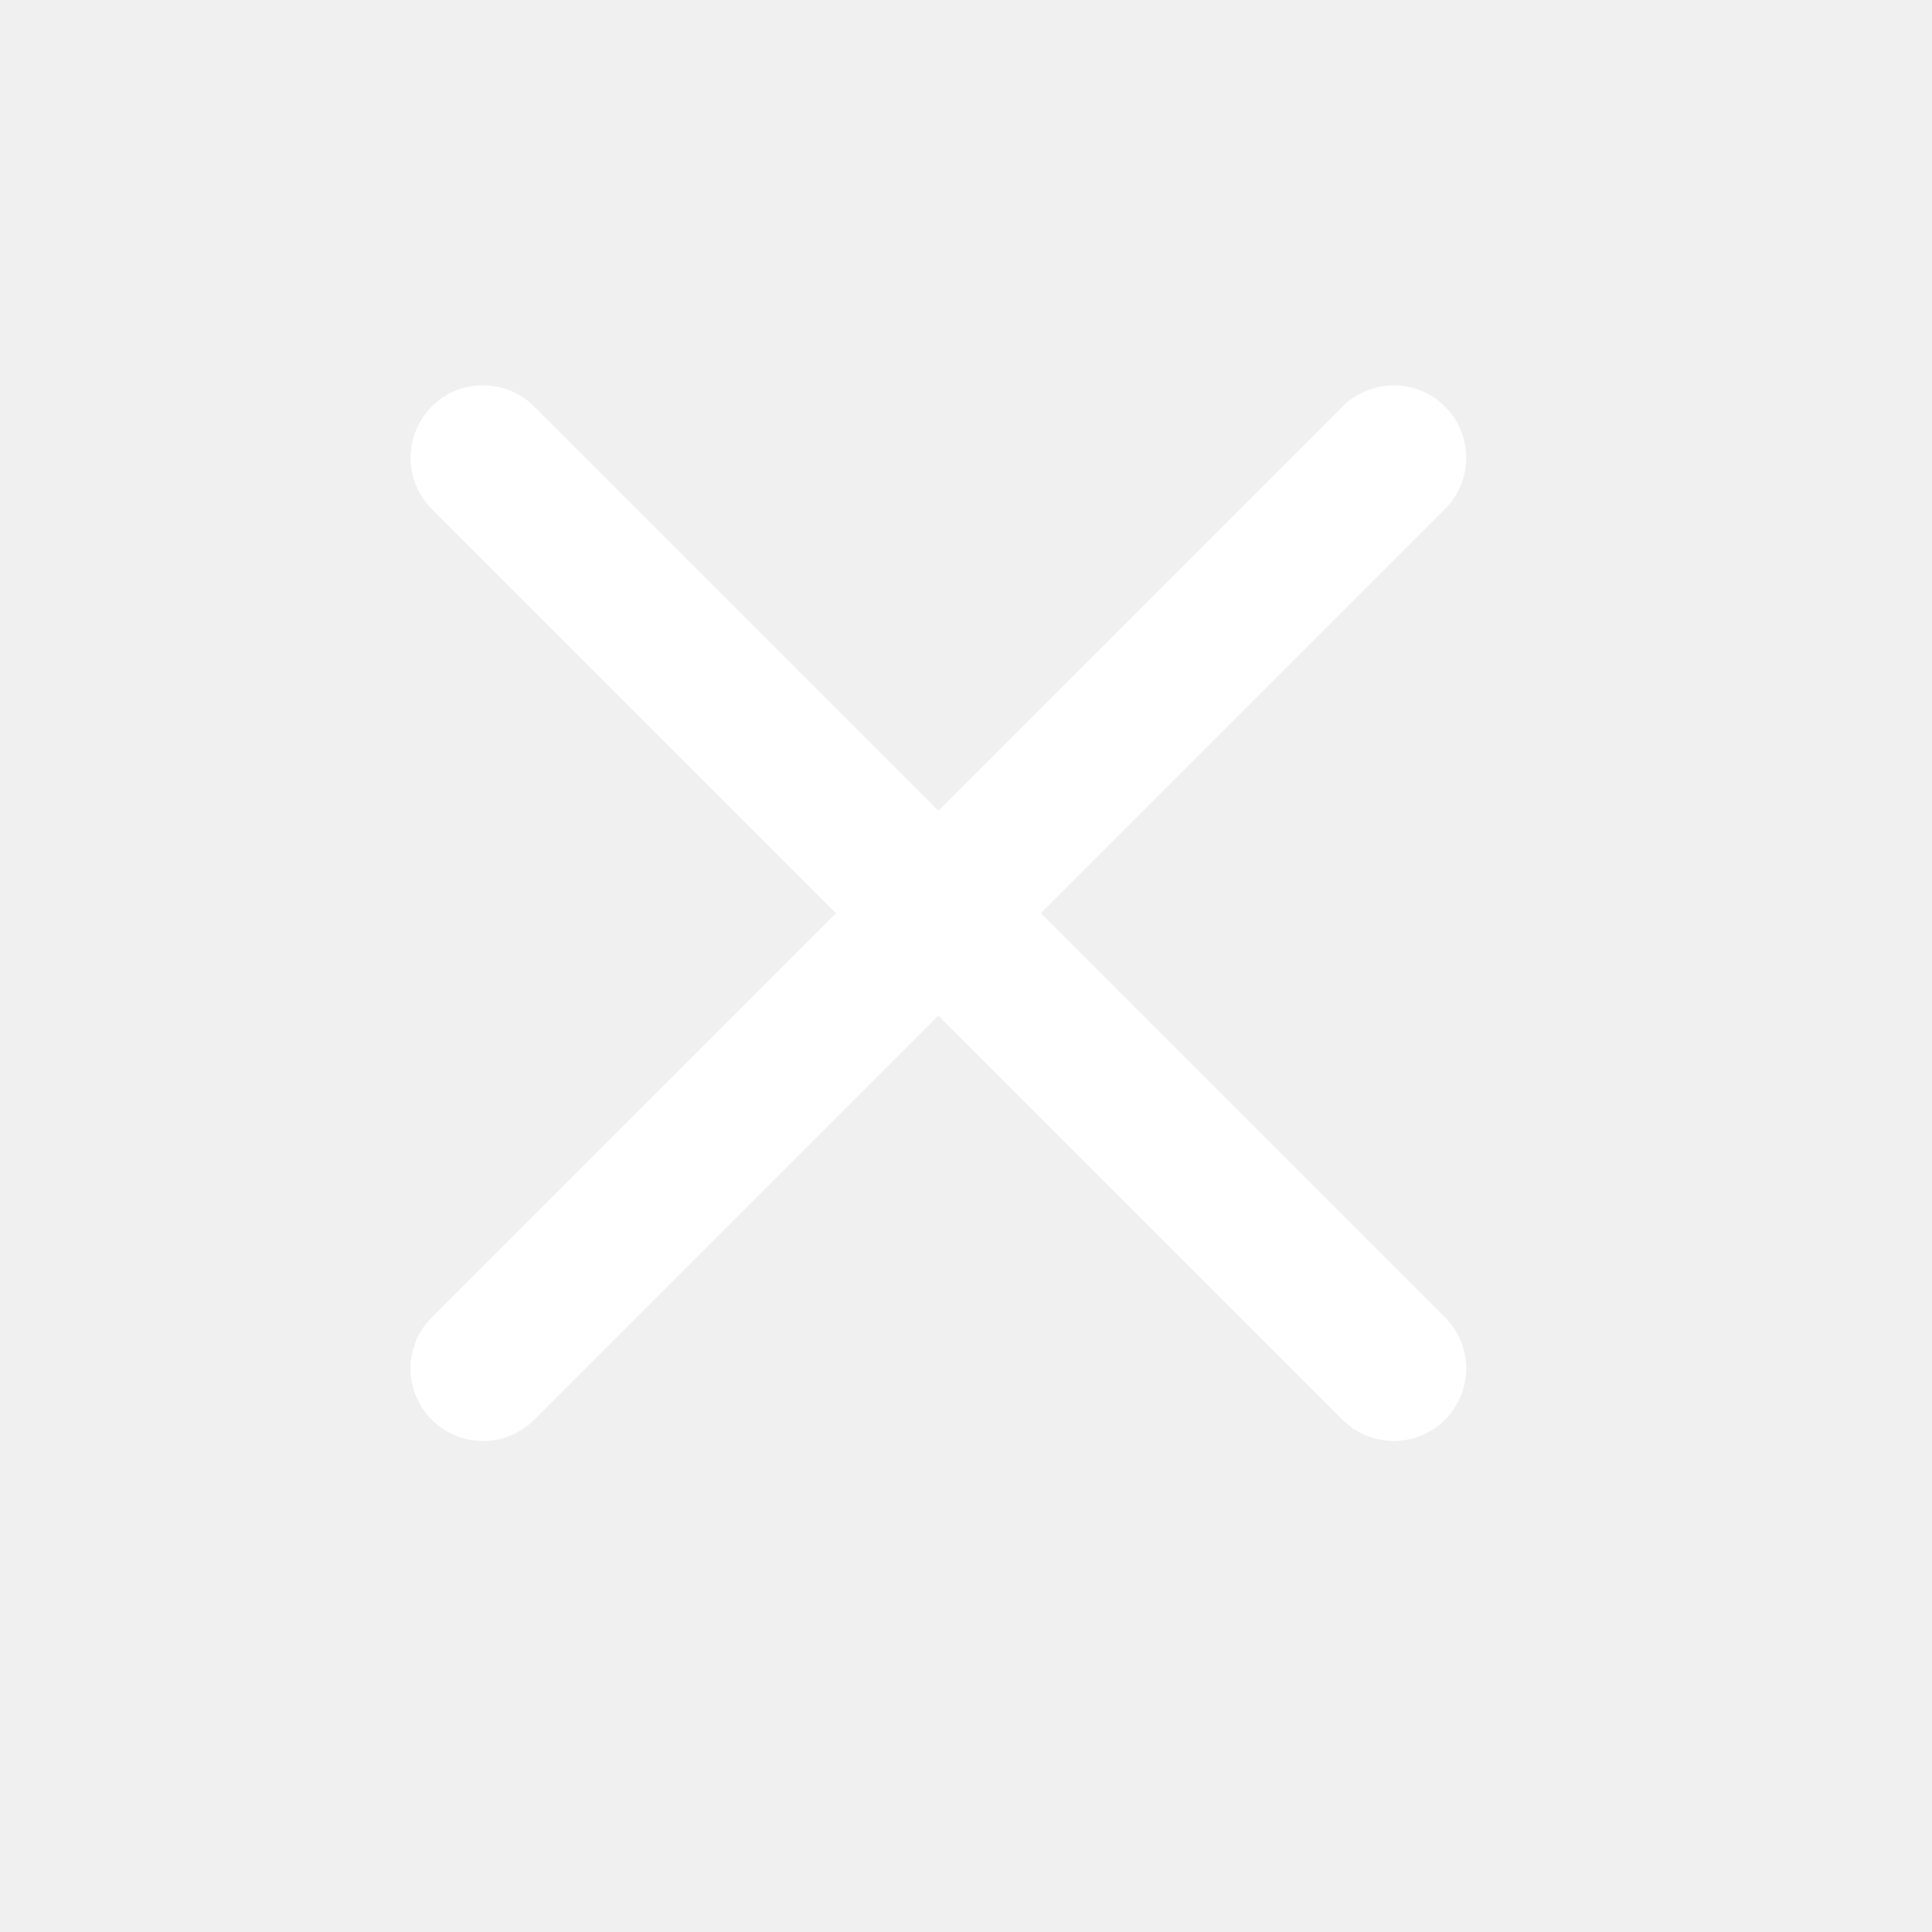
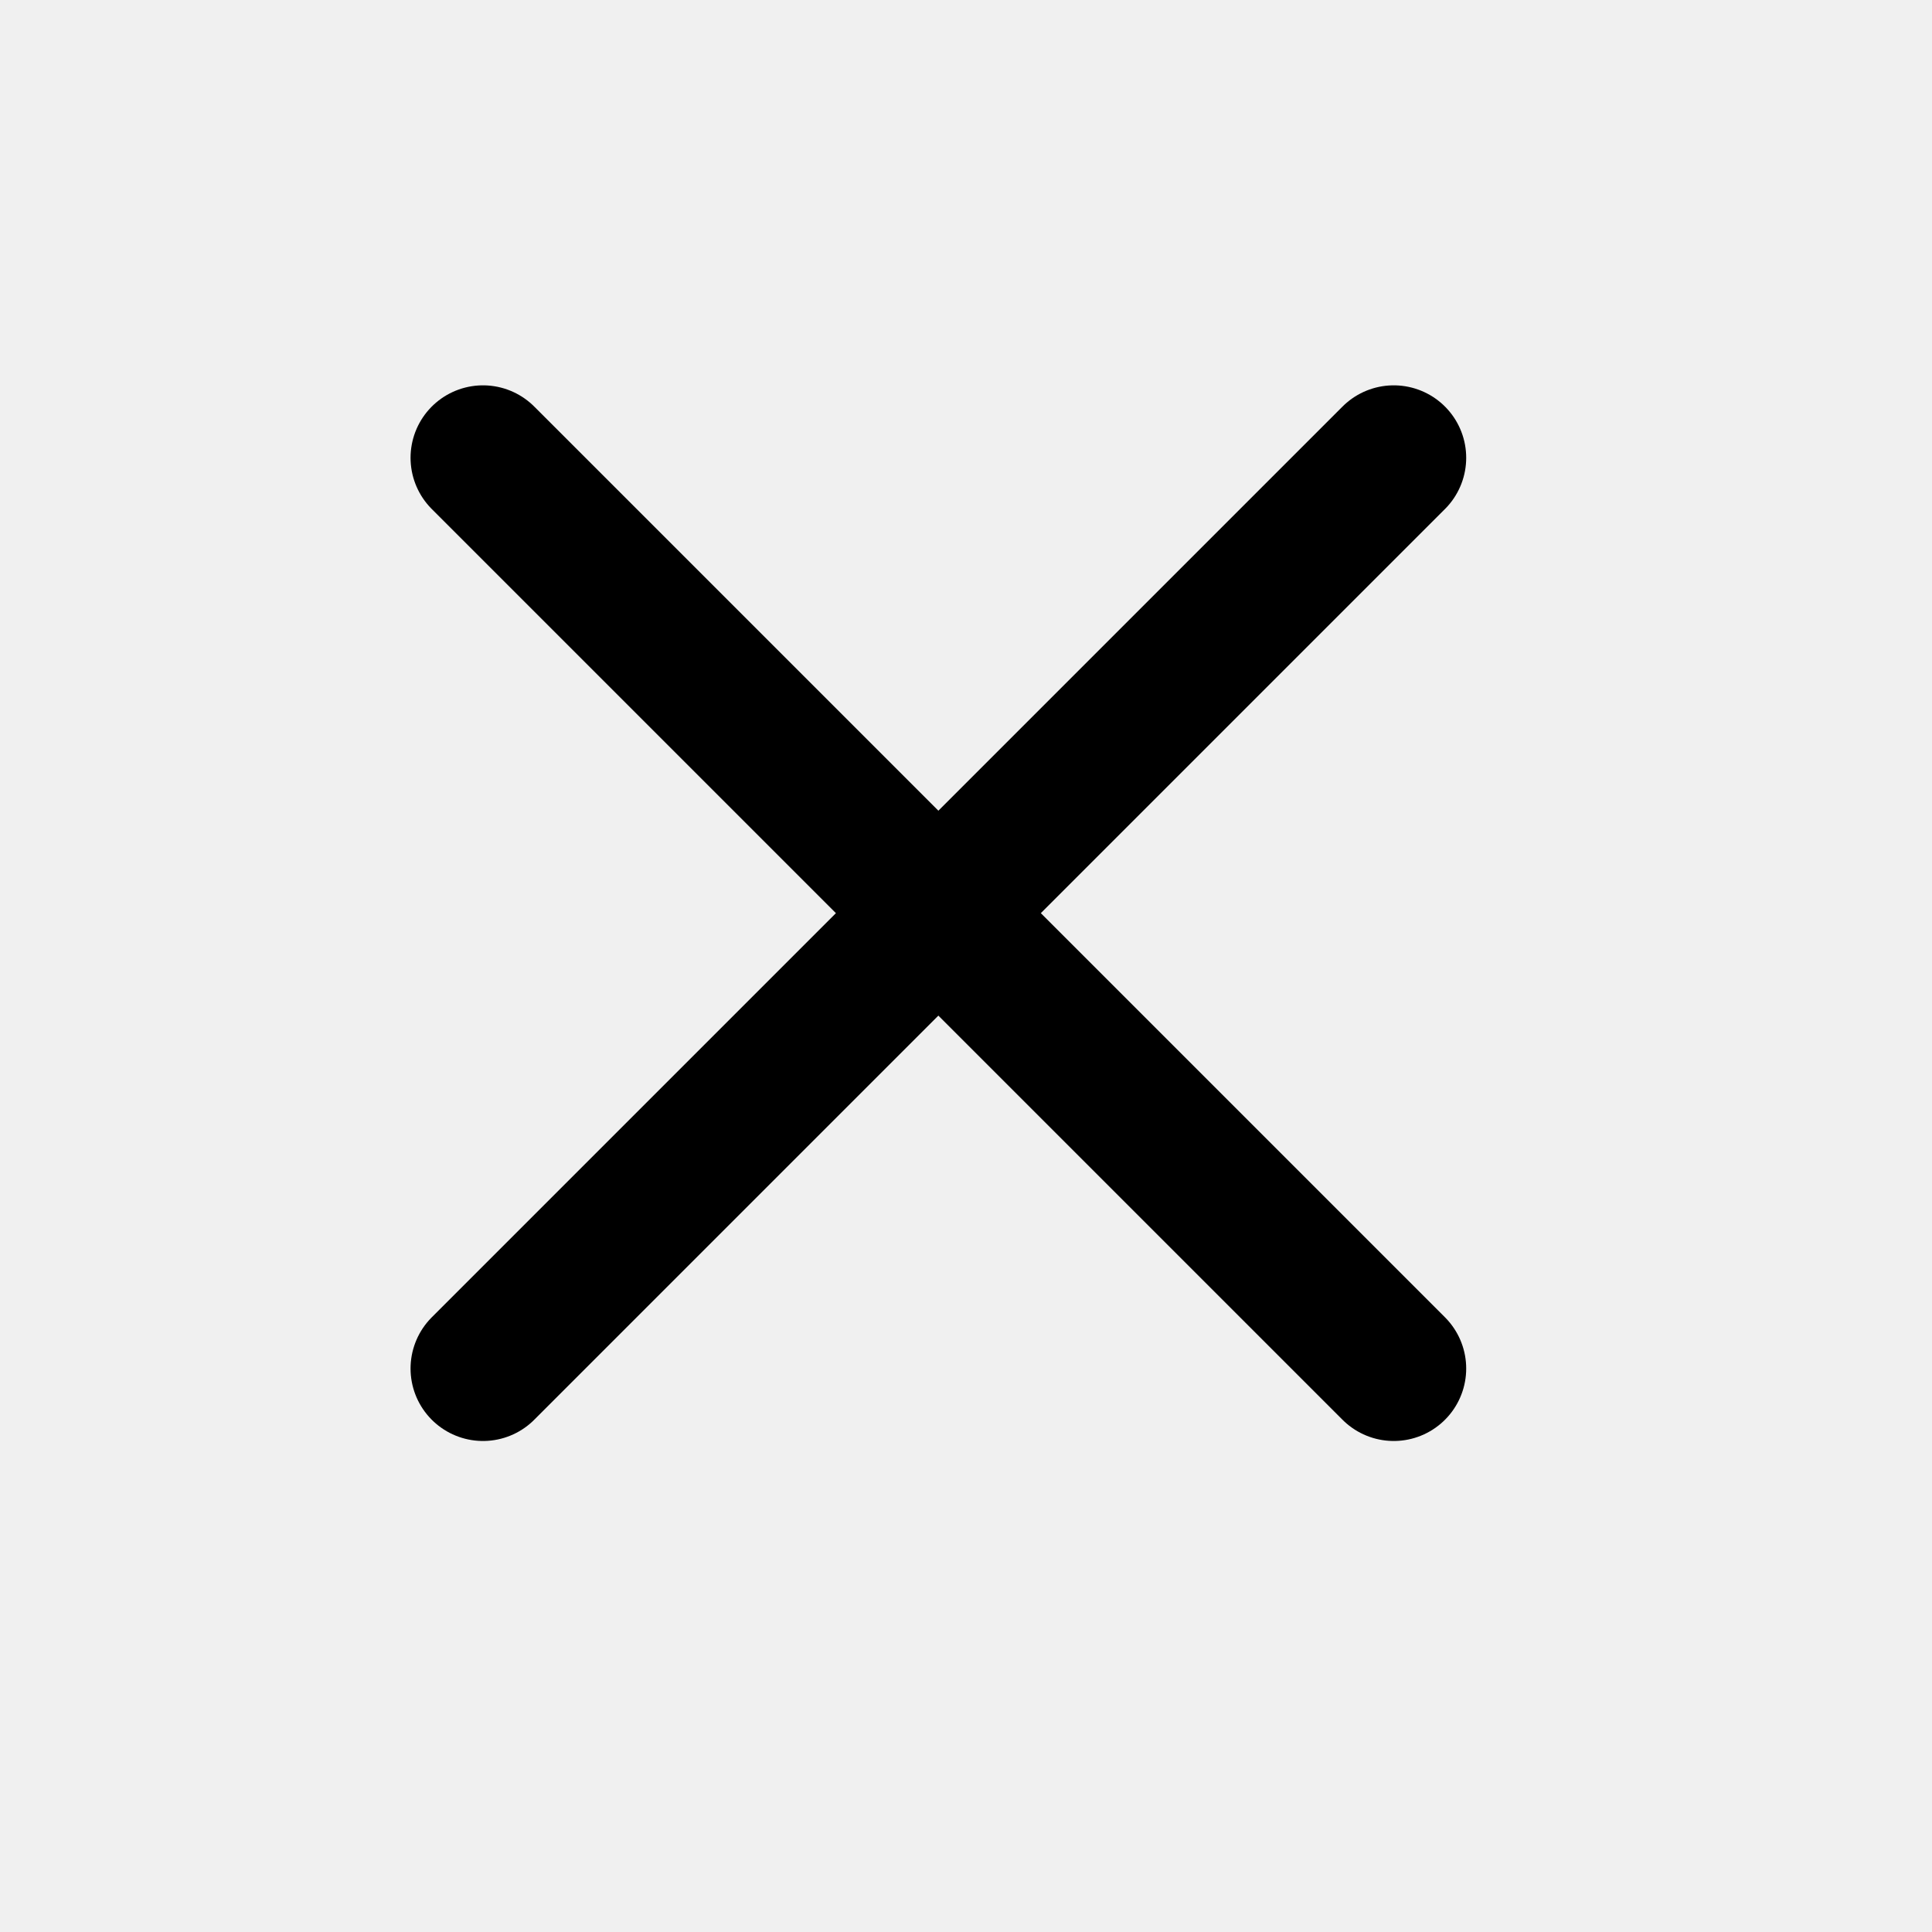
<svg xmlns="http://www.w3.org/2000/svg" width="20" height="20" viewBox="0 0 20 20" fill="none">
-   <path d="M5 14.167L14.428 4.739" stroke="white" stroke-width="1.5" stroke-miterlimit="10" stroke-linecap="round" />
-   <path d="M14.428 14.167L5 4.739" stroke="white" stroke-width="1.5" stroke-miterlimit="10" stroke-linecap="round" />
+   <path d="M5 14.167L14.428 4.739" stroke="currentColor" stroke-width="1.5" stroke-miterlimit="10" stroke-linecap="round" />
+   <path d="M14.428 14.167L5 4.739" stroke="currentColor" stroke-width="1.5" stroke-miterlimit="10" stroke-linecap="round" />
</svg>
